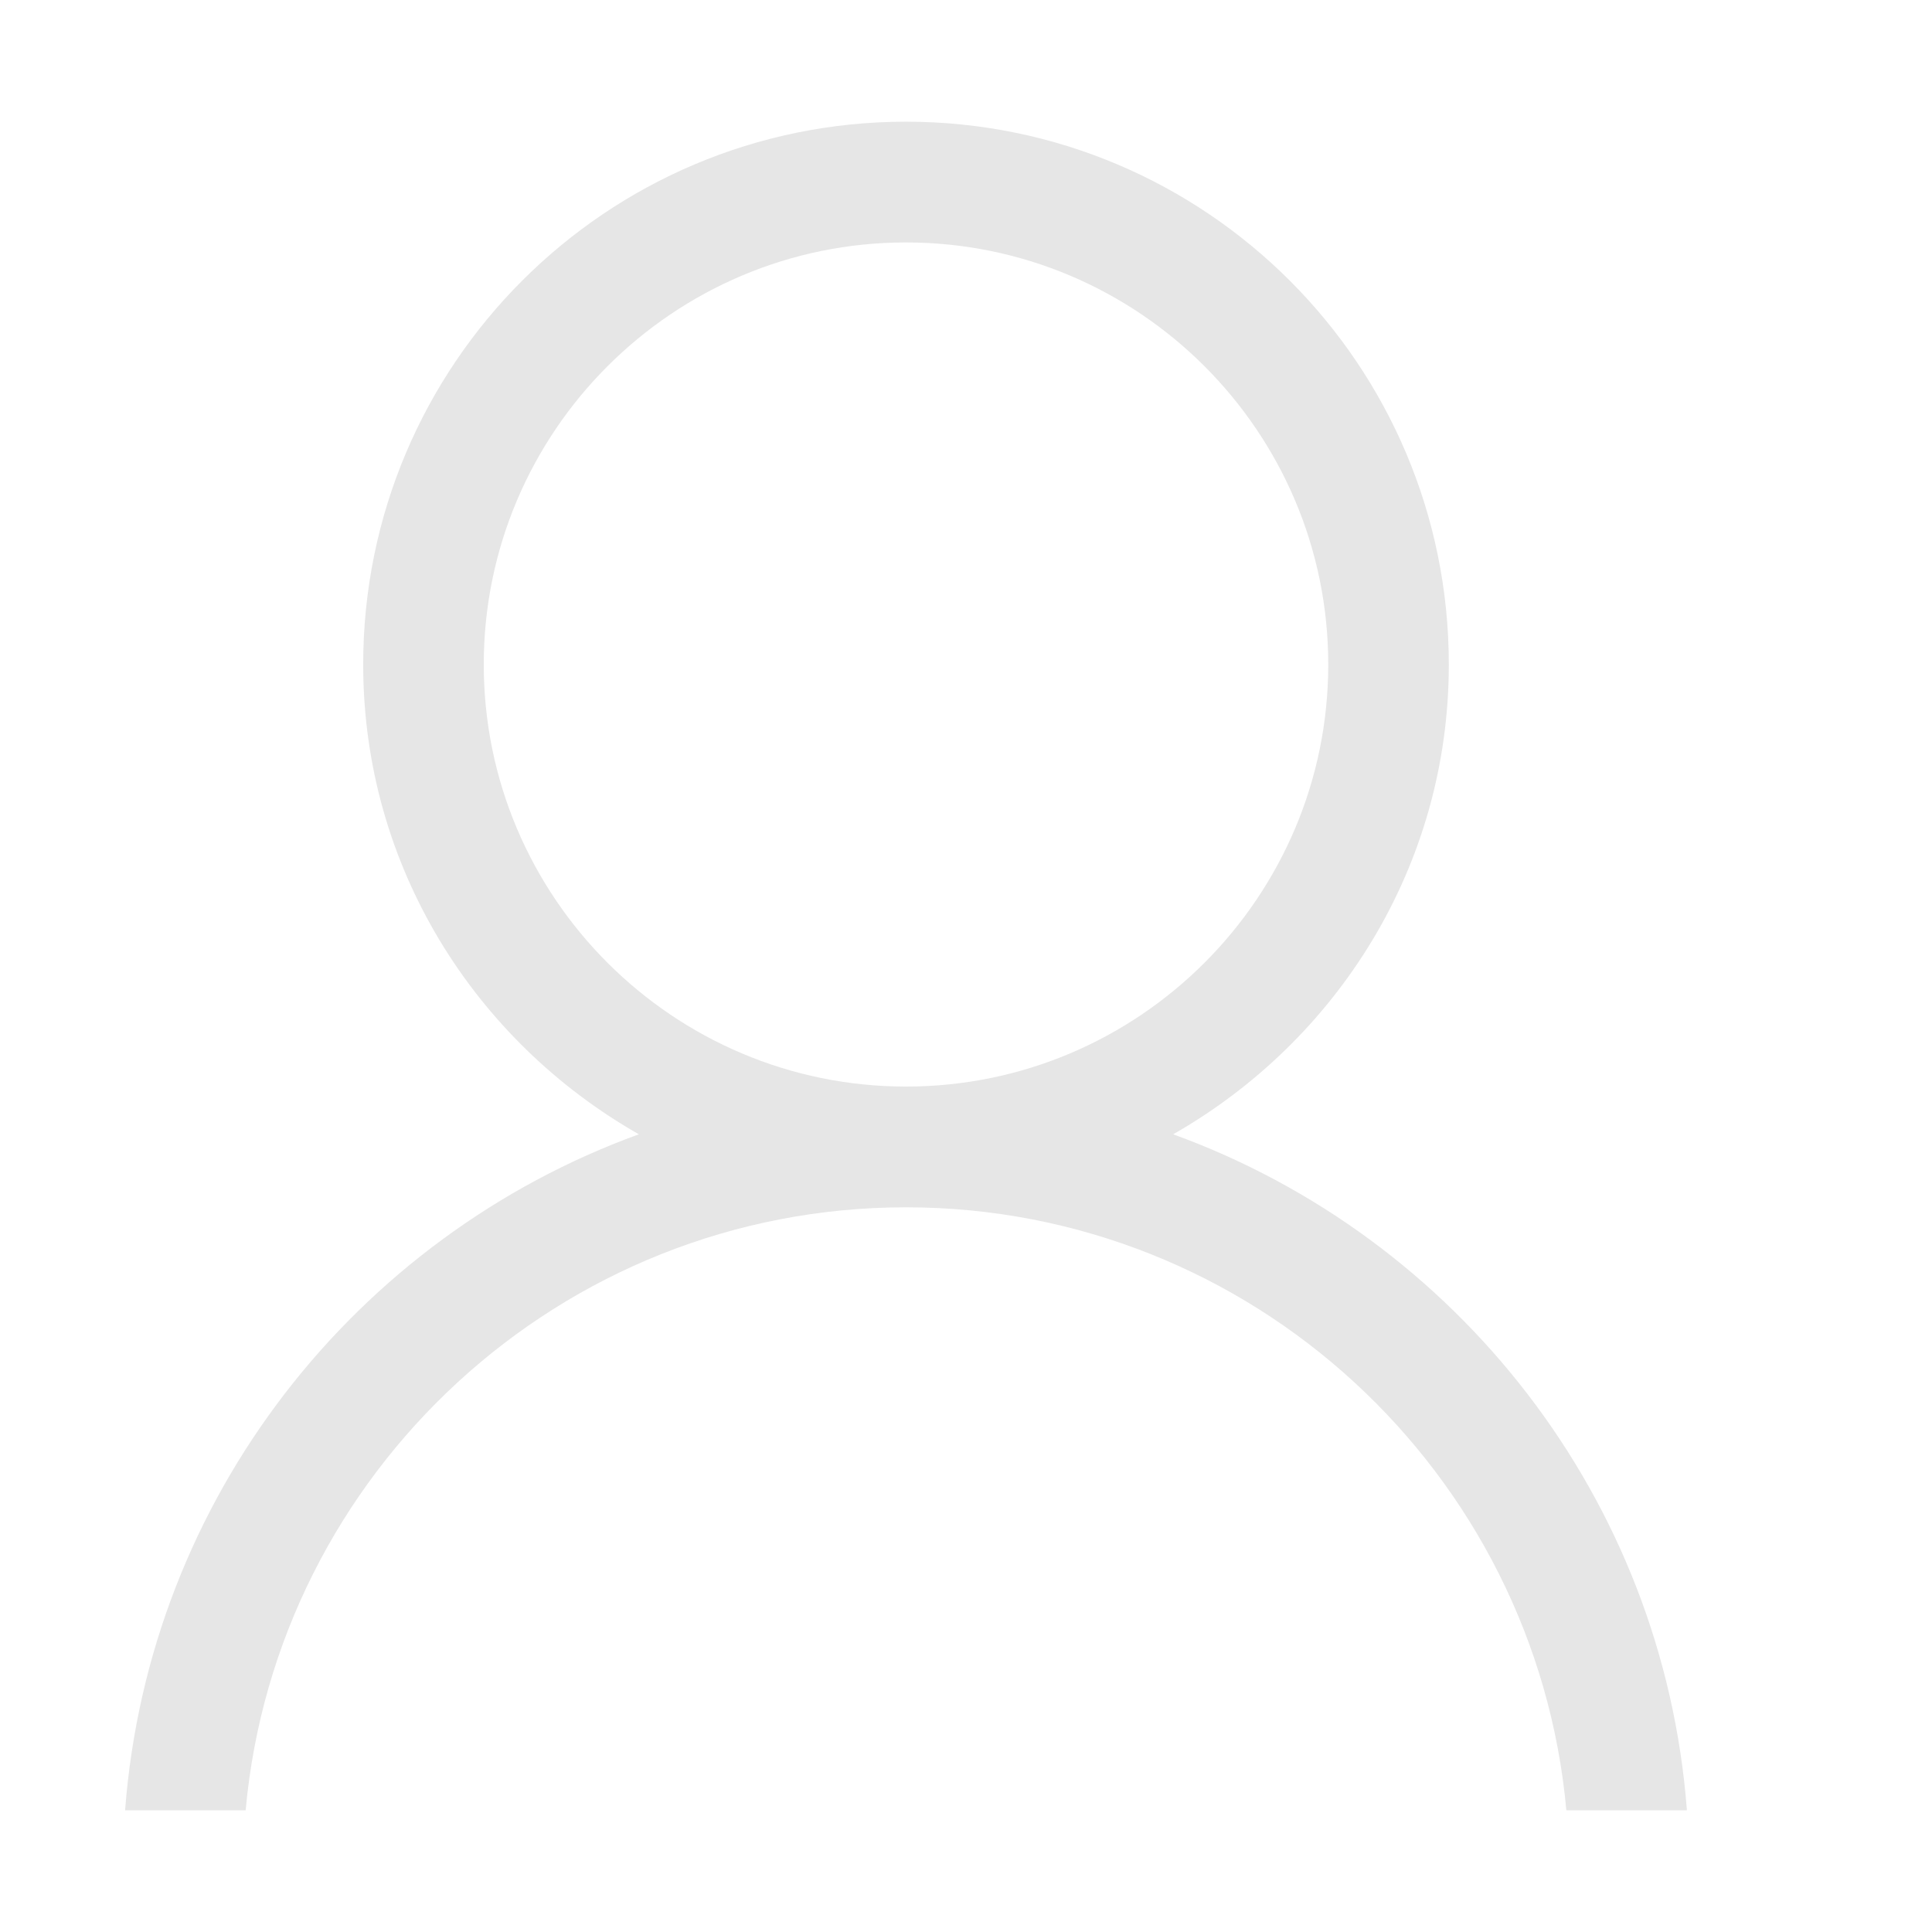
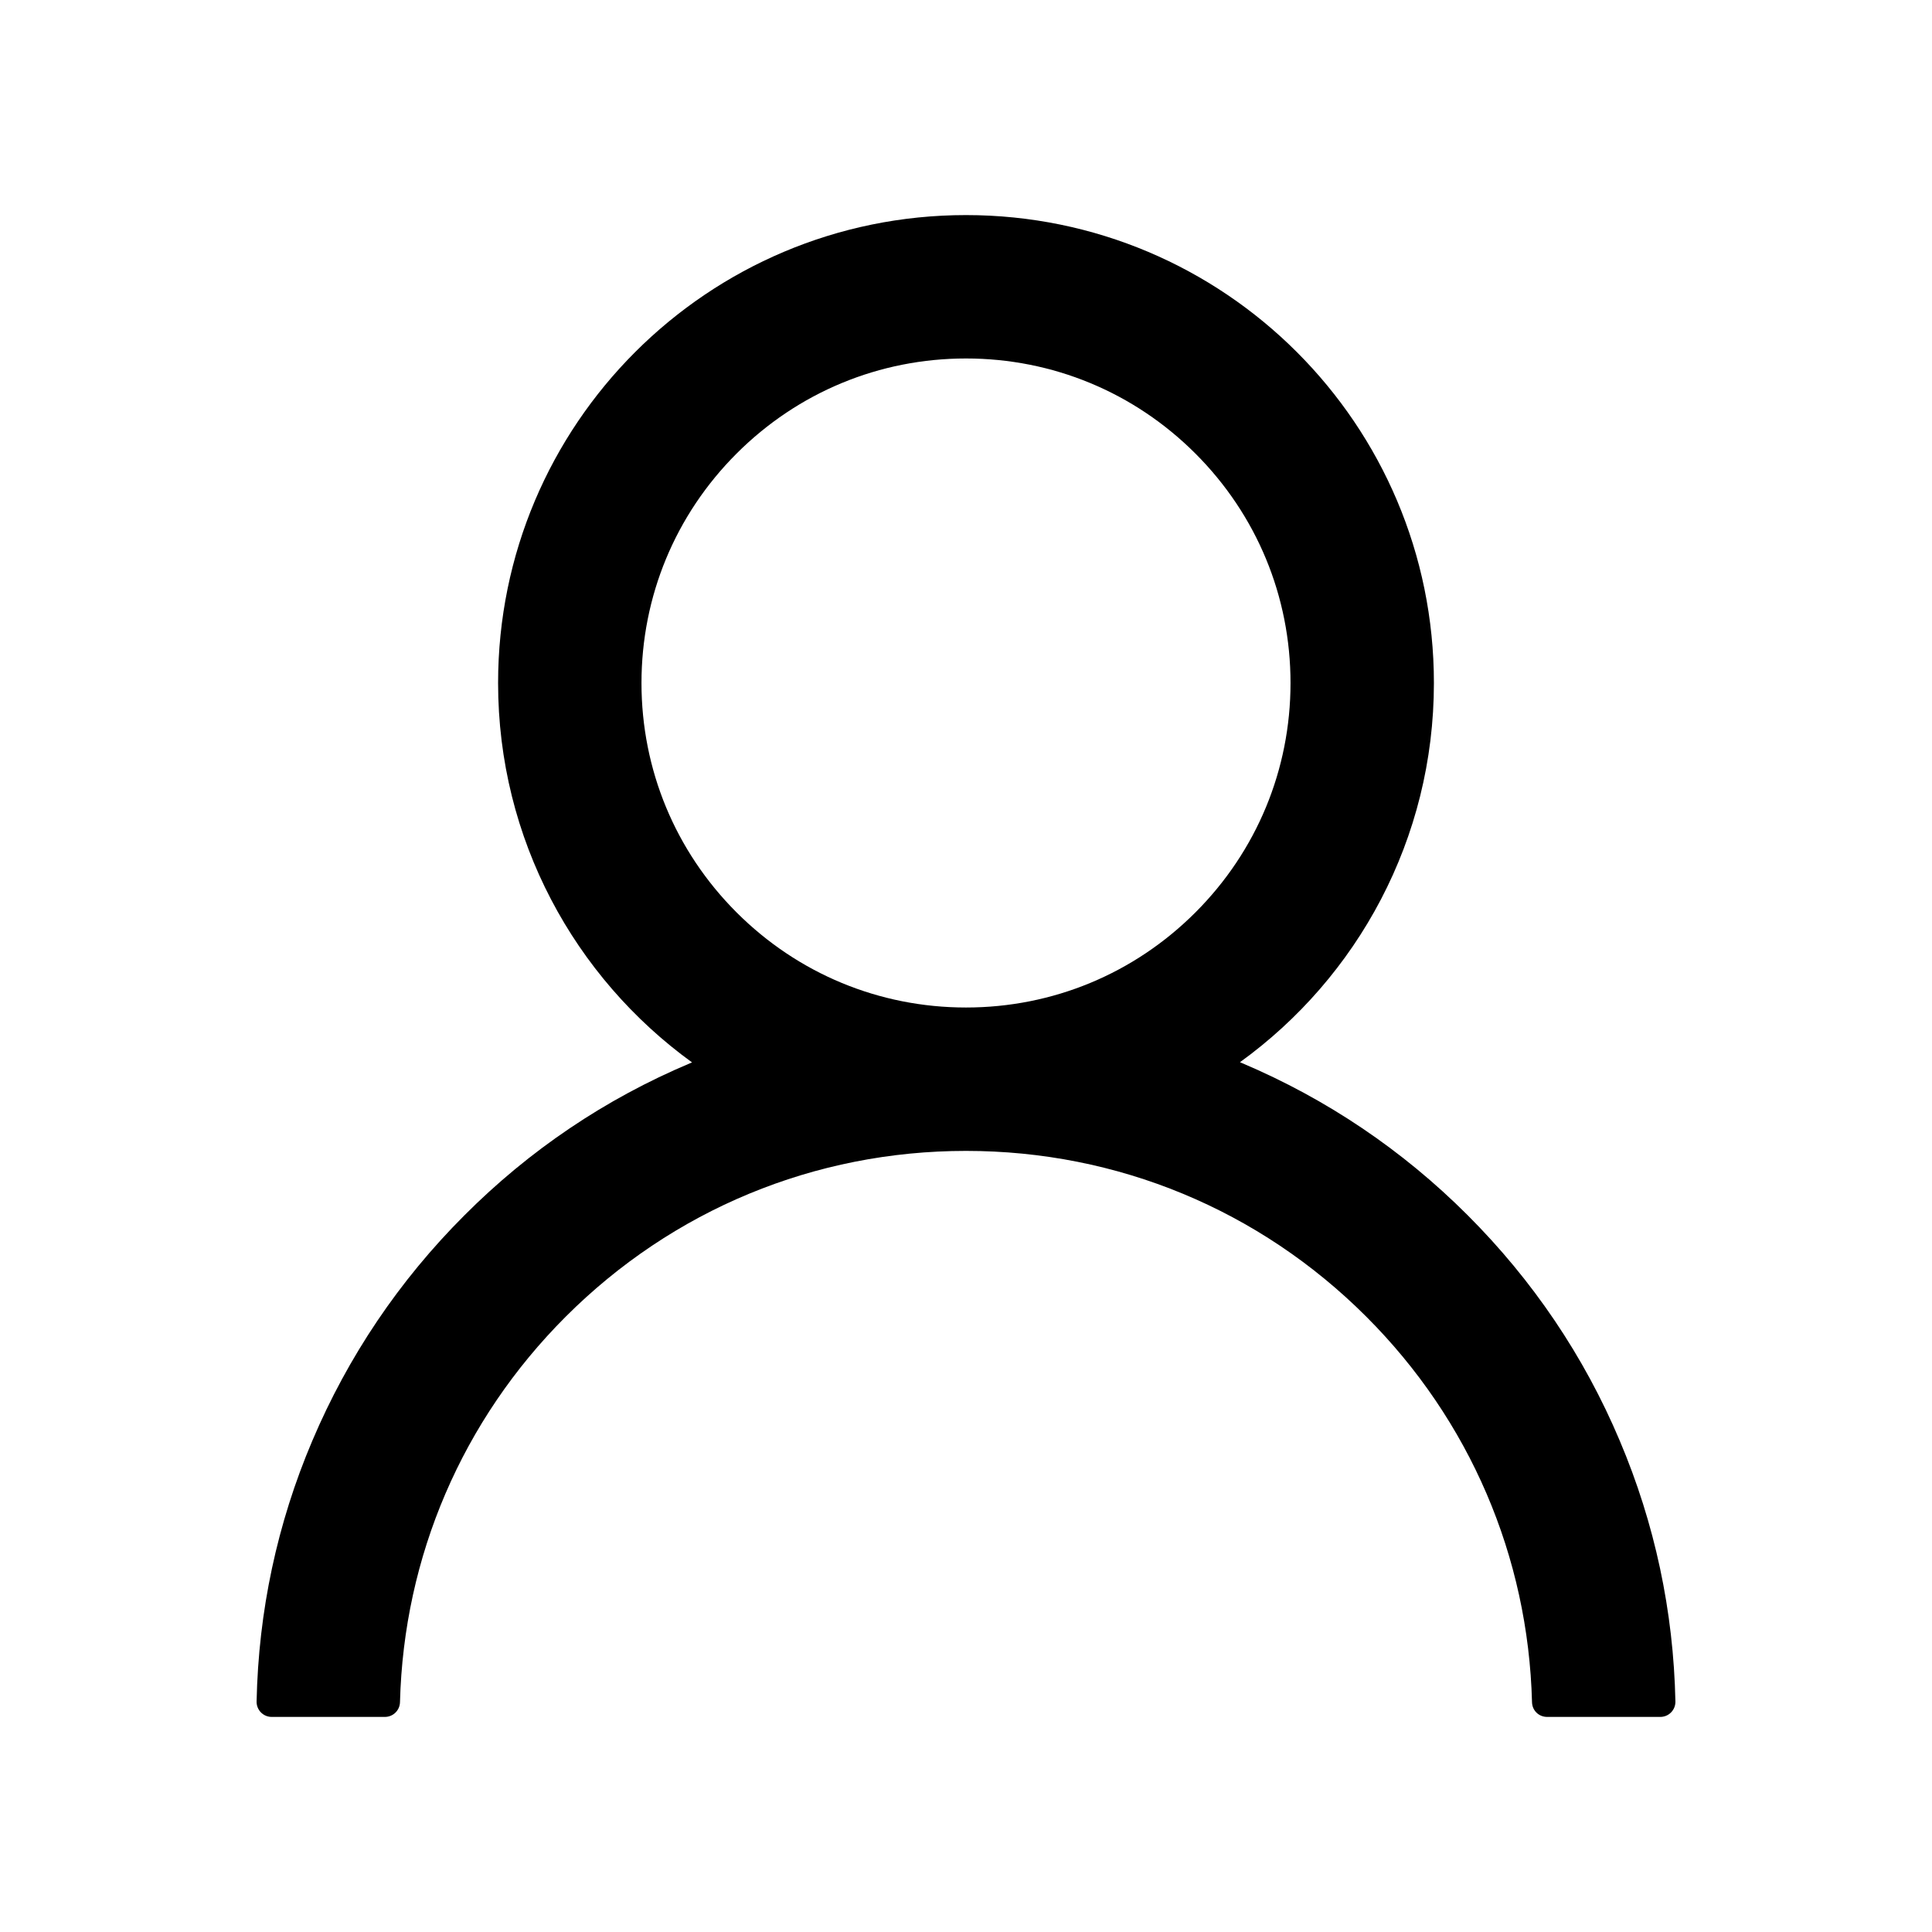
- <svg xmlns="http://www.w3.org/2000/svg" t="1595007893961" class="icon" viewBox="0 0 1024 1024" version="1.1" p-id="5170" width="200" height="200">
+ <svg xmlns="http://www.w3.org/2000/svg" t="1573052984155" class="icon" viewBox="0 0 1024 1024" version="1.1" p-id="9308" width="200" height="200">
  <defs>
    <style type="text/css" />
  </defs>
-   <path d="M621.8 601.2c86.8-49.5 146.1-141.9 146.1-249 0-158.9-128.8-287.7-287.7-287.7S192.5 193.3 192.5 352.2c0 107.1 59.2 199.5 146.1 249-150 54.5-259.7 192.7-272.3 358.3h63.9c16.2-178.9 166.9-319.6 350-319.6s333.8 140.7 350 319.6h63.9c-12.6-165.6-122.3-303.8-272.3-358.3z m-365.4-249c0-123.4 100.4-223.7 223.8-223.7S704 228.8 704 352.2 603.6 575.9 480.2 575.9 256.4 475.6 256.4 352.2z" p-id="5171" fill="#e6e6e6" />
+   <path d="M858.5 763.6c-18.9-44.8-46.1-85-80.6-119.5-34.5-34.5-74.7-61.6-119.5-80.6-0.4-0.2-0.8-0.3-1.2-0.5C719.5 518 760 444.7 760 362c0-137-111-248-248-248S264 225 264 362c0 82.7 40.5 156 102.8 201.1-0.4 0.2-0.8 0.3-1.2 0.5-44.8 18.9-85 46-119.5 80.6-34.5 34.5-61.6 74.7-80.6 119.5C146.9 807.5 137 854 136 901.8c-0.1 4.5 3.5 8.2 8 8.2h60c4.4 0 7.9-3.5 8-7.8 2-77.2 33-149.5 87.8-204.3 56.7-56.7 132-87.9 212.2-87.9s155.5 31.2 212.2 87.9C779 752.7 810 825 812 902.2c0.1 4.4 3.6 7.8 8 7.8h60c4.5 0 8.1-3.7 8-8.2-1-47.8-10.9-94.3-29.5-138.2zM512 534c-45.9 0-89.1-17.9-121.6-50.4S340 407.9 340 362c0-45.9 17.9-89.1 50.4-121.6S466.1 190 512 190s89.1 17.9 121.6 50.4S684 316.1 684 362c0 45.9-17.9 89.1-50.4 121.6S557.9 534 512 534z" p-id="9309" />
</svg>
